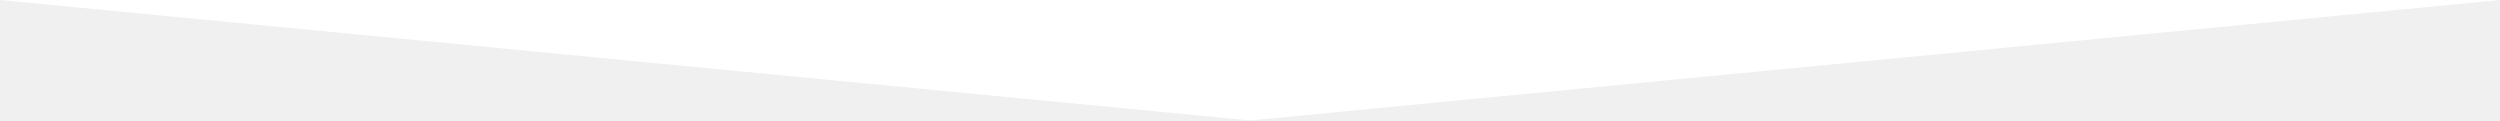
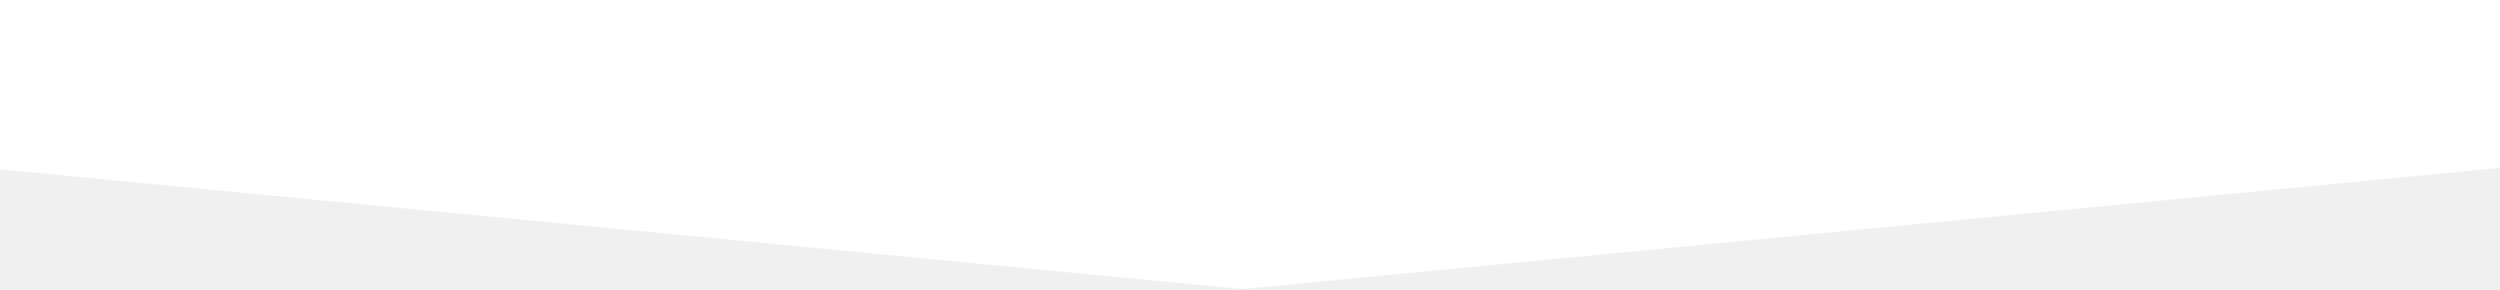
- <svg xmlns="http://www.w3.org/2000/svg" width="768" height="37" viewBox="0 0 768 37" fill="none">
-   <path fill-rule="evenodd" clip-rule="evenodd" d="M0 0H384V37L0 0Z" fill="white" />
-   <path fill-rule="evenodd" clip-rule="evenodd" d="M768 0H384V37L768 0Z" fill="white" />
+ <svg xmlns="http://www.w3.org/2000/svg" version="1.1" id="Layer_1" x="0px" y="0px" viewBox="0 0 320 37" style="enable-background:new 0 0 320 37;" xml:space="preserve">
+   <style type="text/css">
+ 	.st0{fill-rule:evenodd;clip-rule:evenodd;fill:#FFFFFF;}
+ </style>
+   <polygon class="st0" points="159,0 -225,0 159,37 543,0 " />
</svg>
